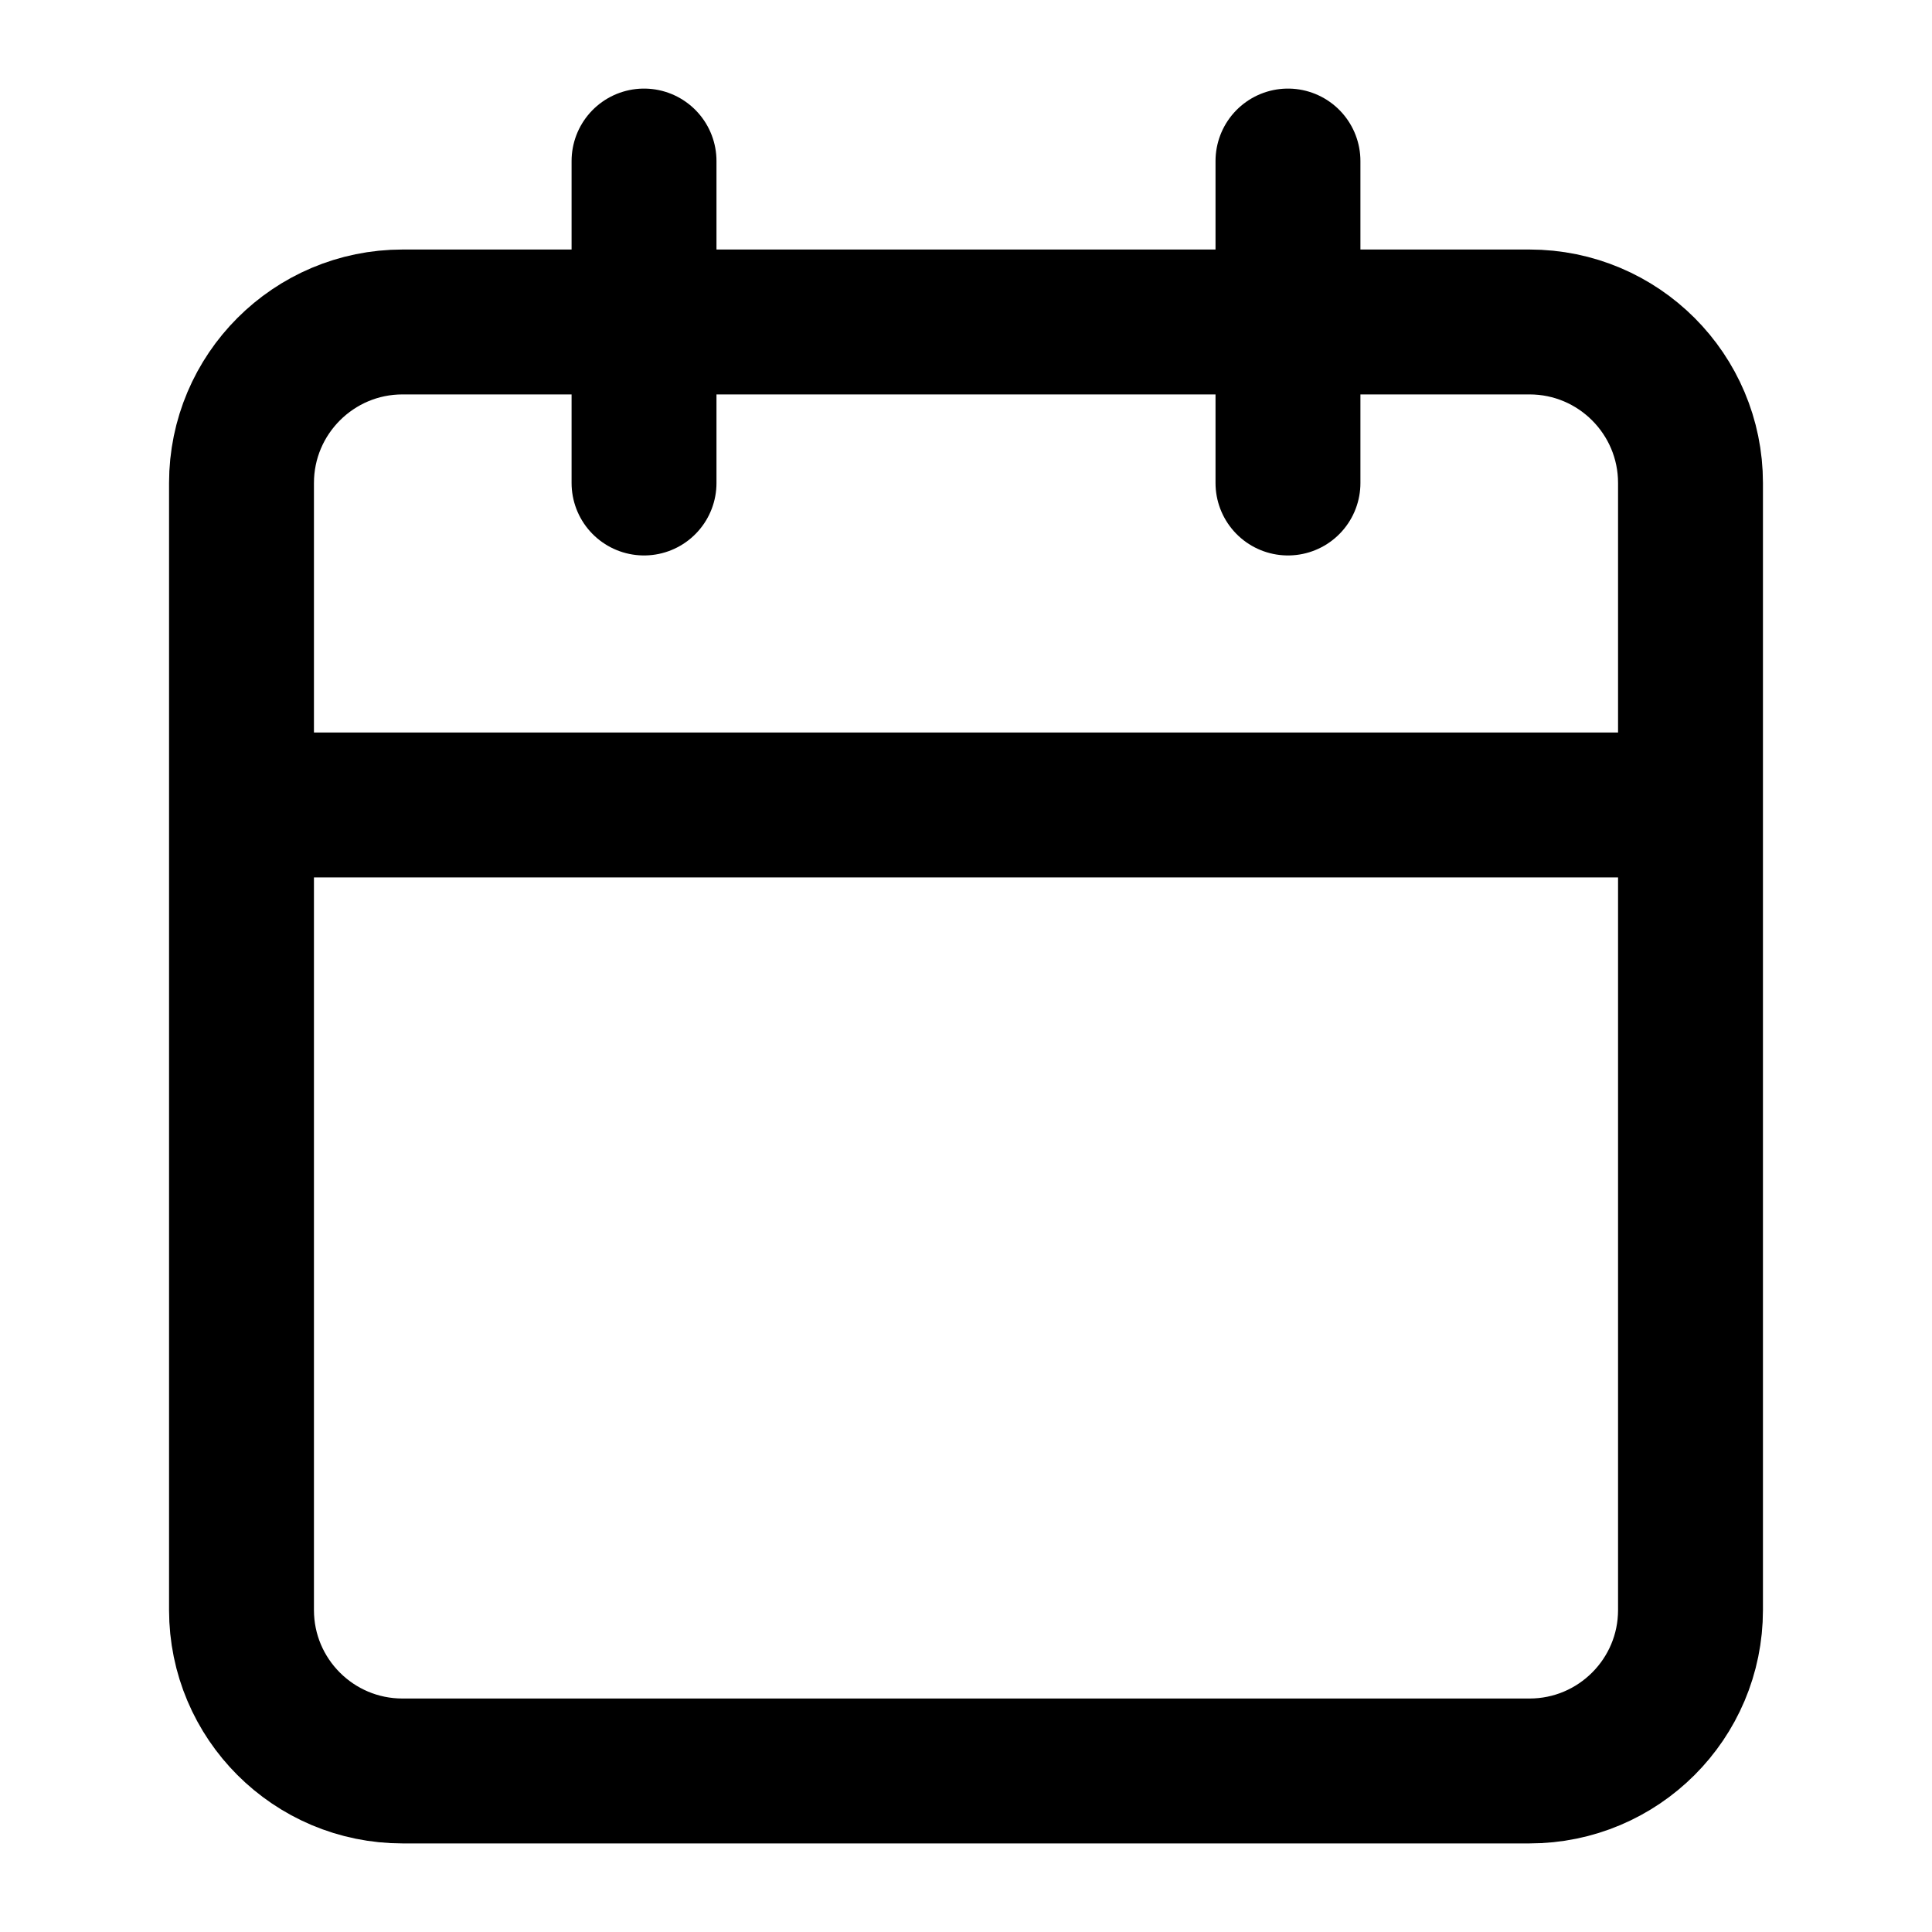
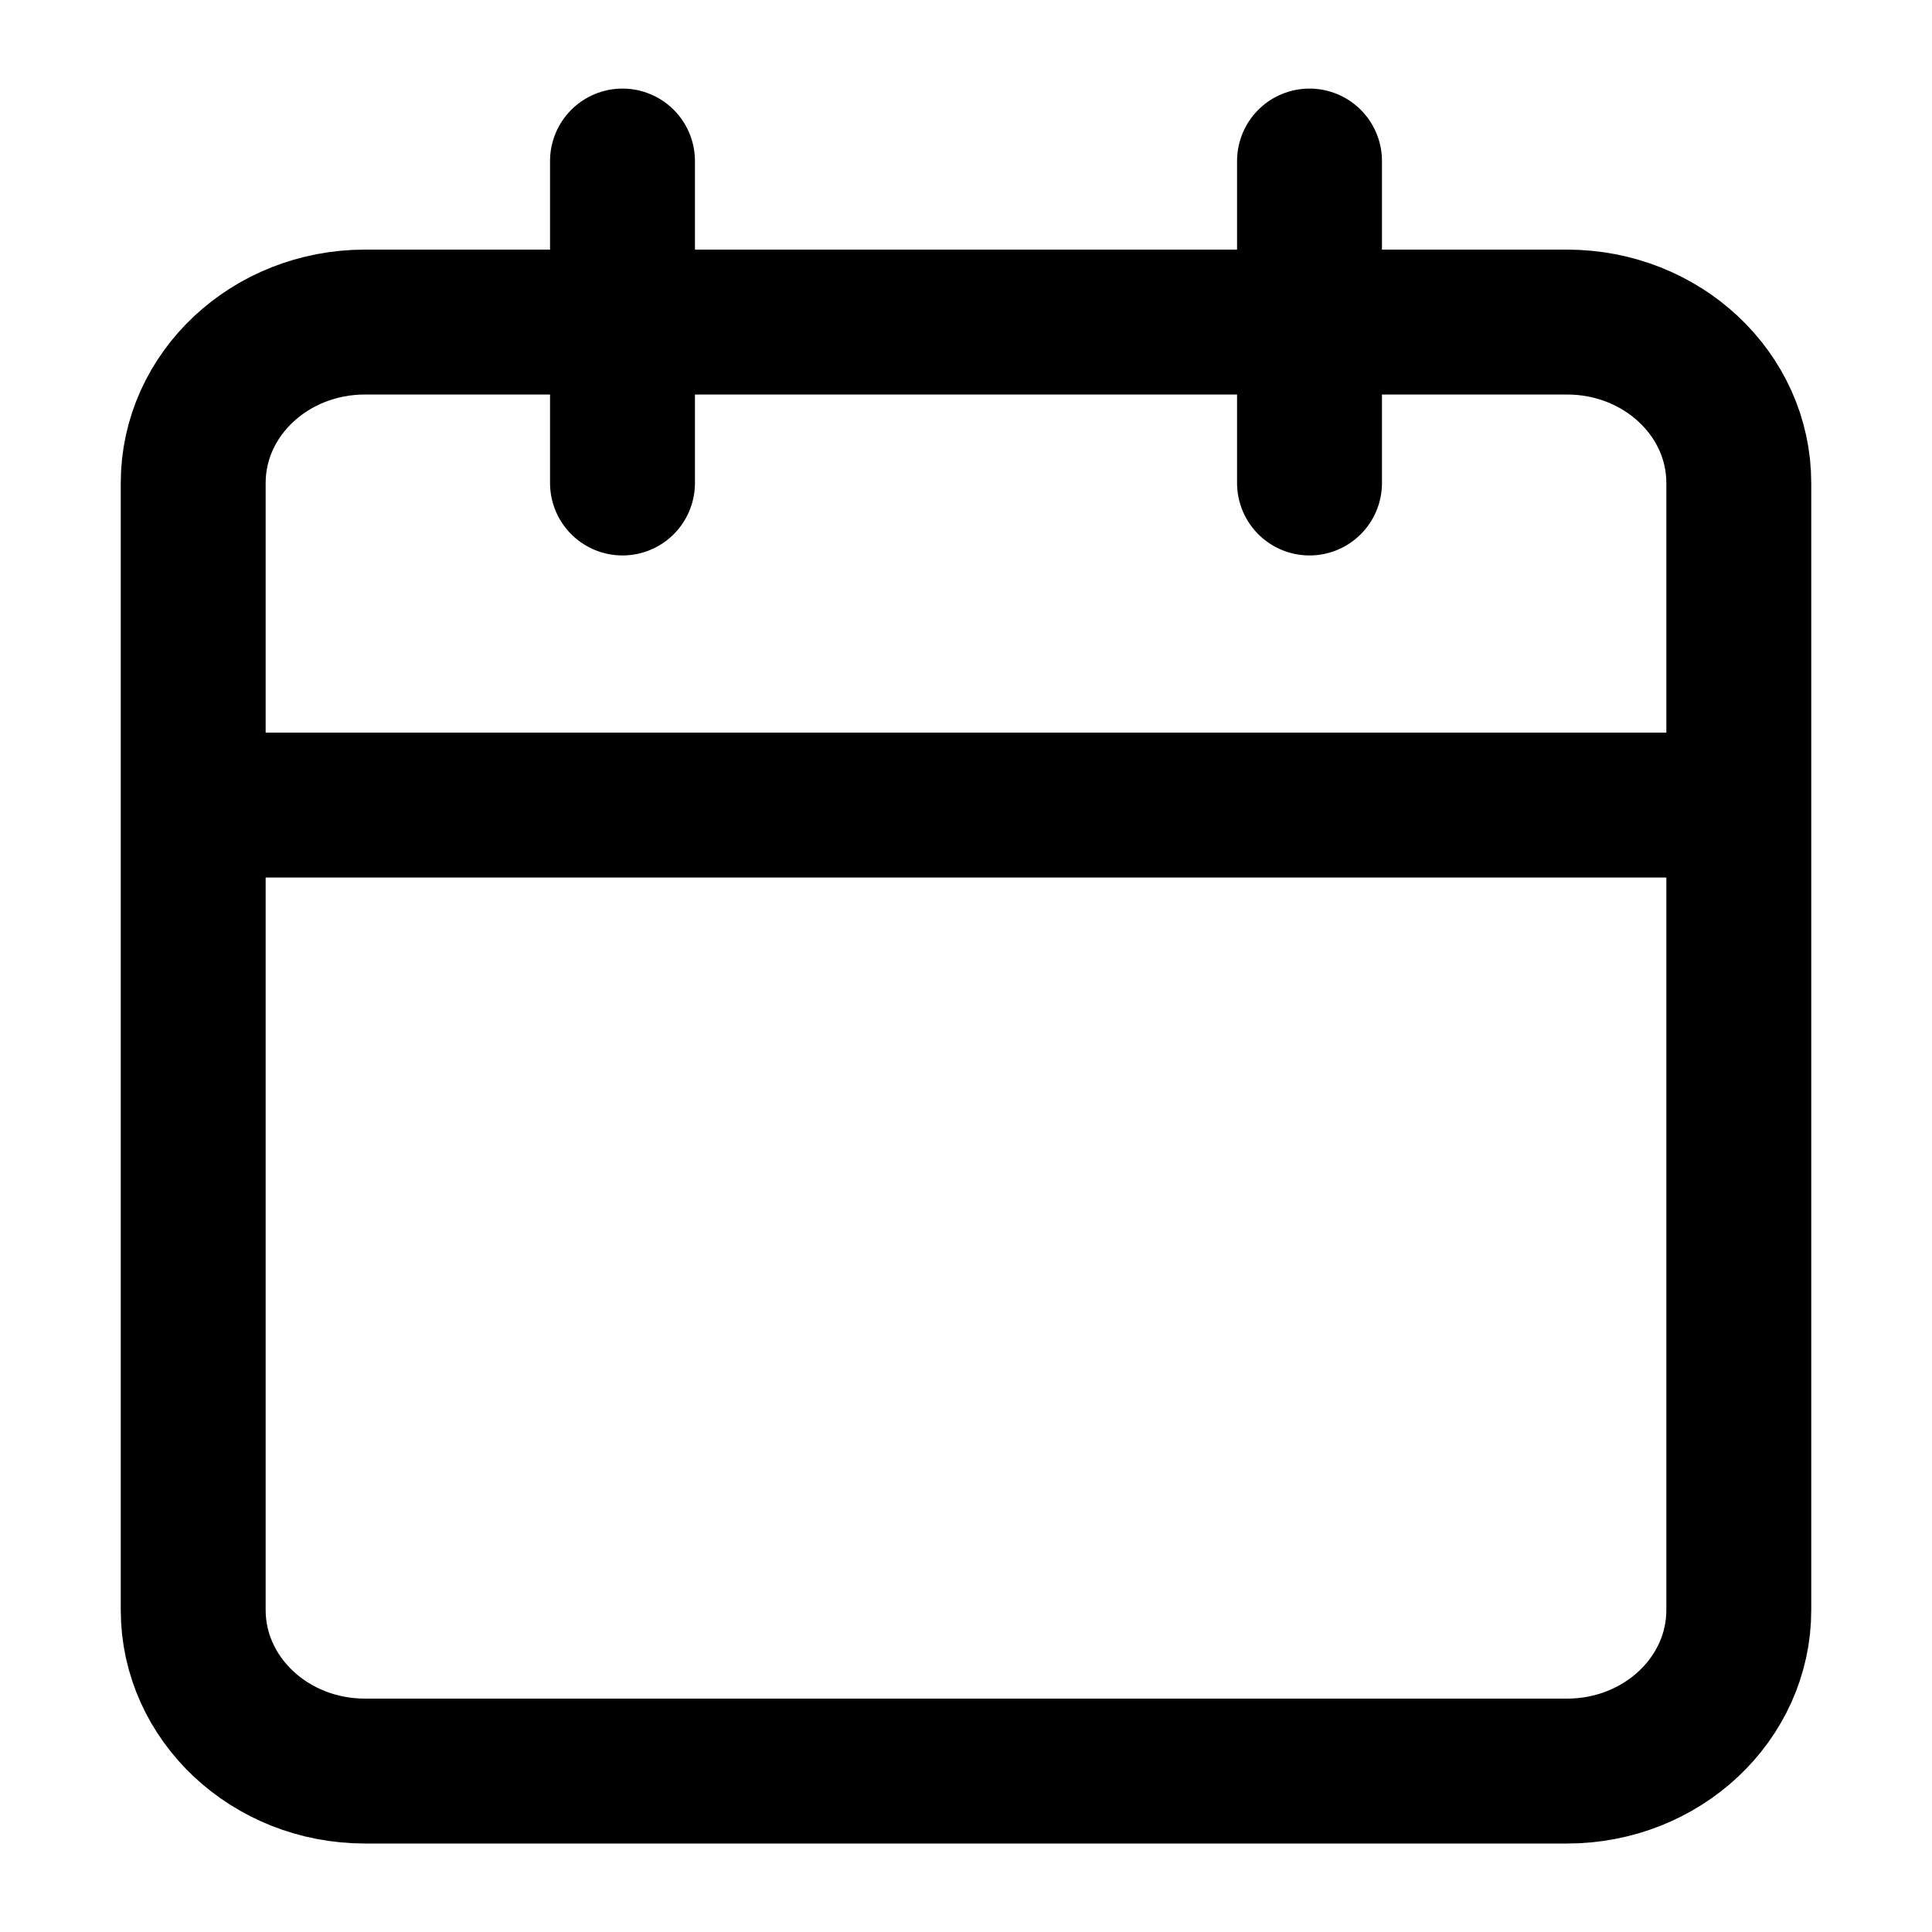
- <svg xmlns="http://www.w3.org/2000/svg" width="20" height="20" fill="none">
-   <path stroke="currentColor" stroke-linecap="round" stroke-linejoin="round" stroke-width="1.5" d="M15.833 3.333H4.167C3.247 3.333 2.5 4.08 2.5 5v11.667c0 .92.746 1.666 1.667 1.666h11.666c.92 0 1.667-.746 1.667-1.666V5c0-.92-.746-1.667-1.667-1.667ZM13.333 1.667V5M6.667 1.667V5M2.5 8.333h15" />
+ <svg xmlns="http://www.w3.org/2000/svg" fill="none" viewBox="0 0 20 20">
+   <path stroke="currentColor" stroke-linecap="round" stroke-linejoin="round" stroke-width="1.5" d="M16.222 3.334H3.778C2.796 3.334 2 4.08 2 5V16.667C2 17.587 2.796 18.334 3.778 18.334H16.222C17.204 18.334 18 17.587 18 16.667V5C18 4.08 17.204 3.334 16.222 3.334ZM13.556 1.667V5M6.444 1.667V5M2 8.334H18" />
</svg>
